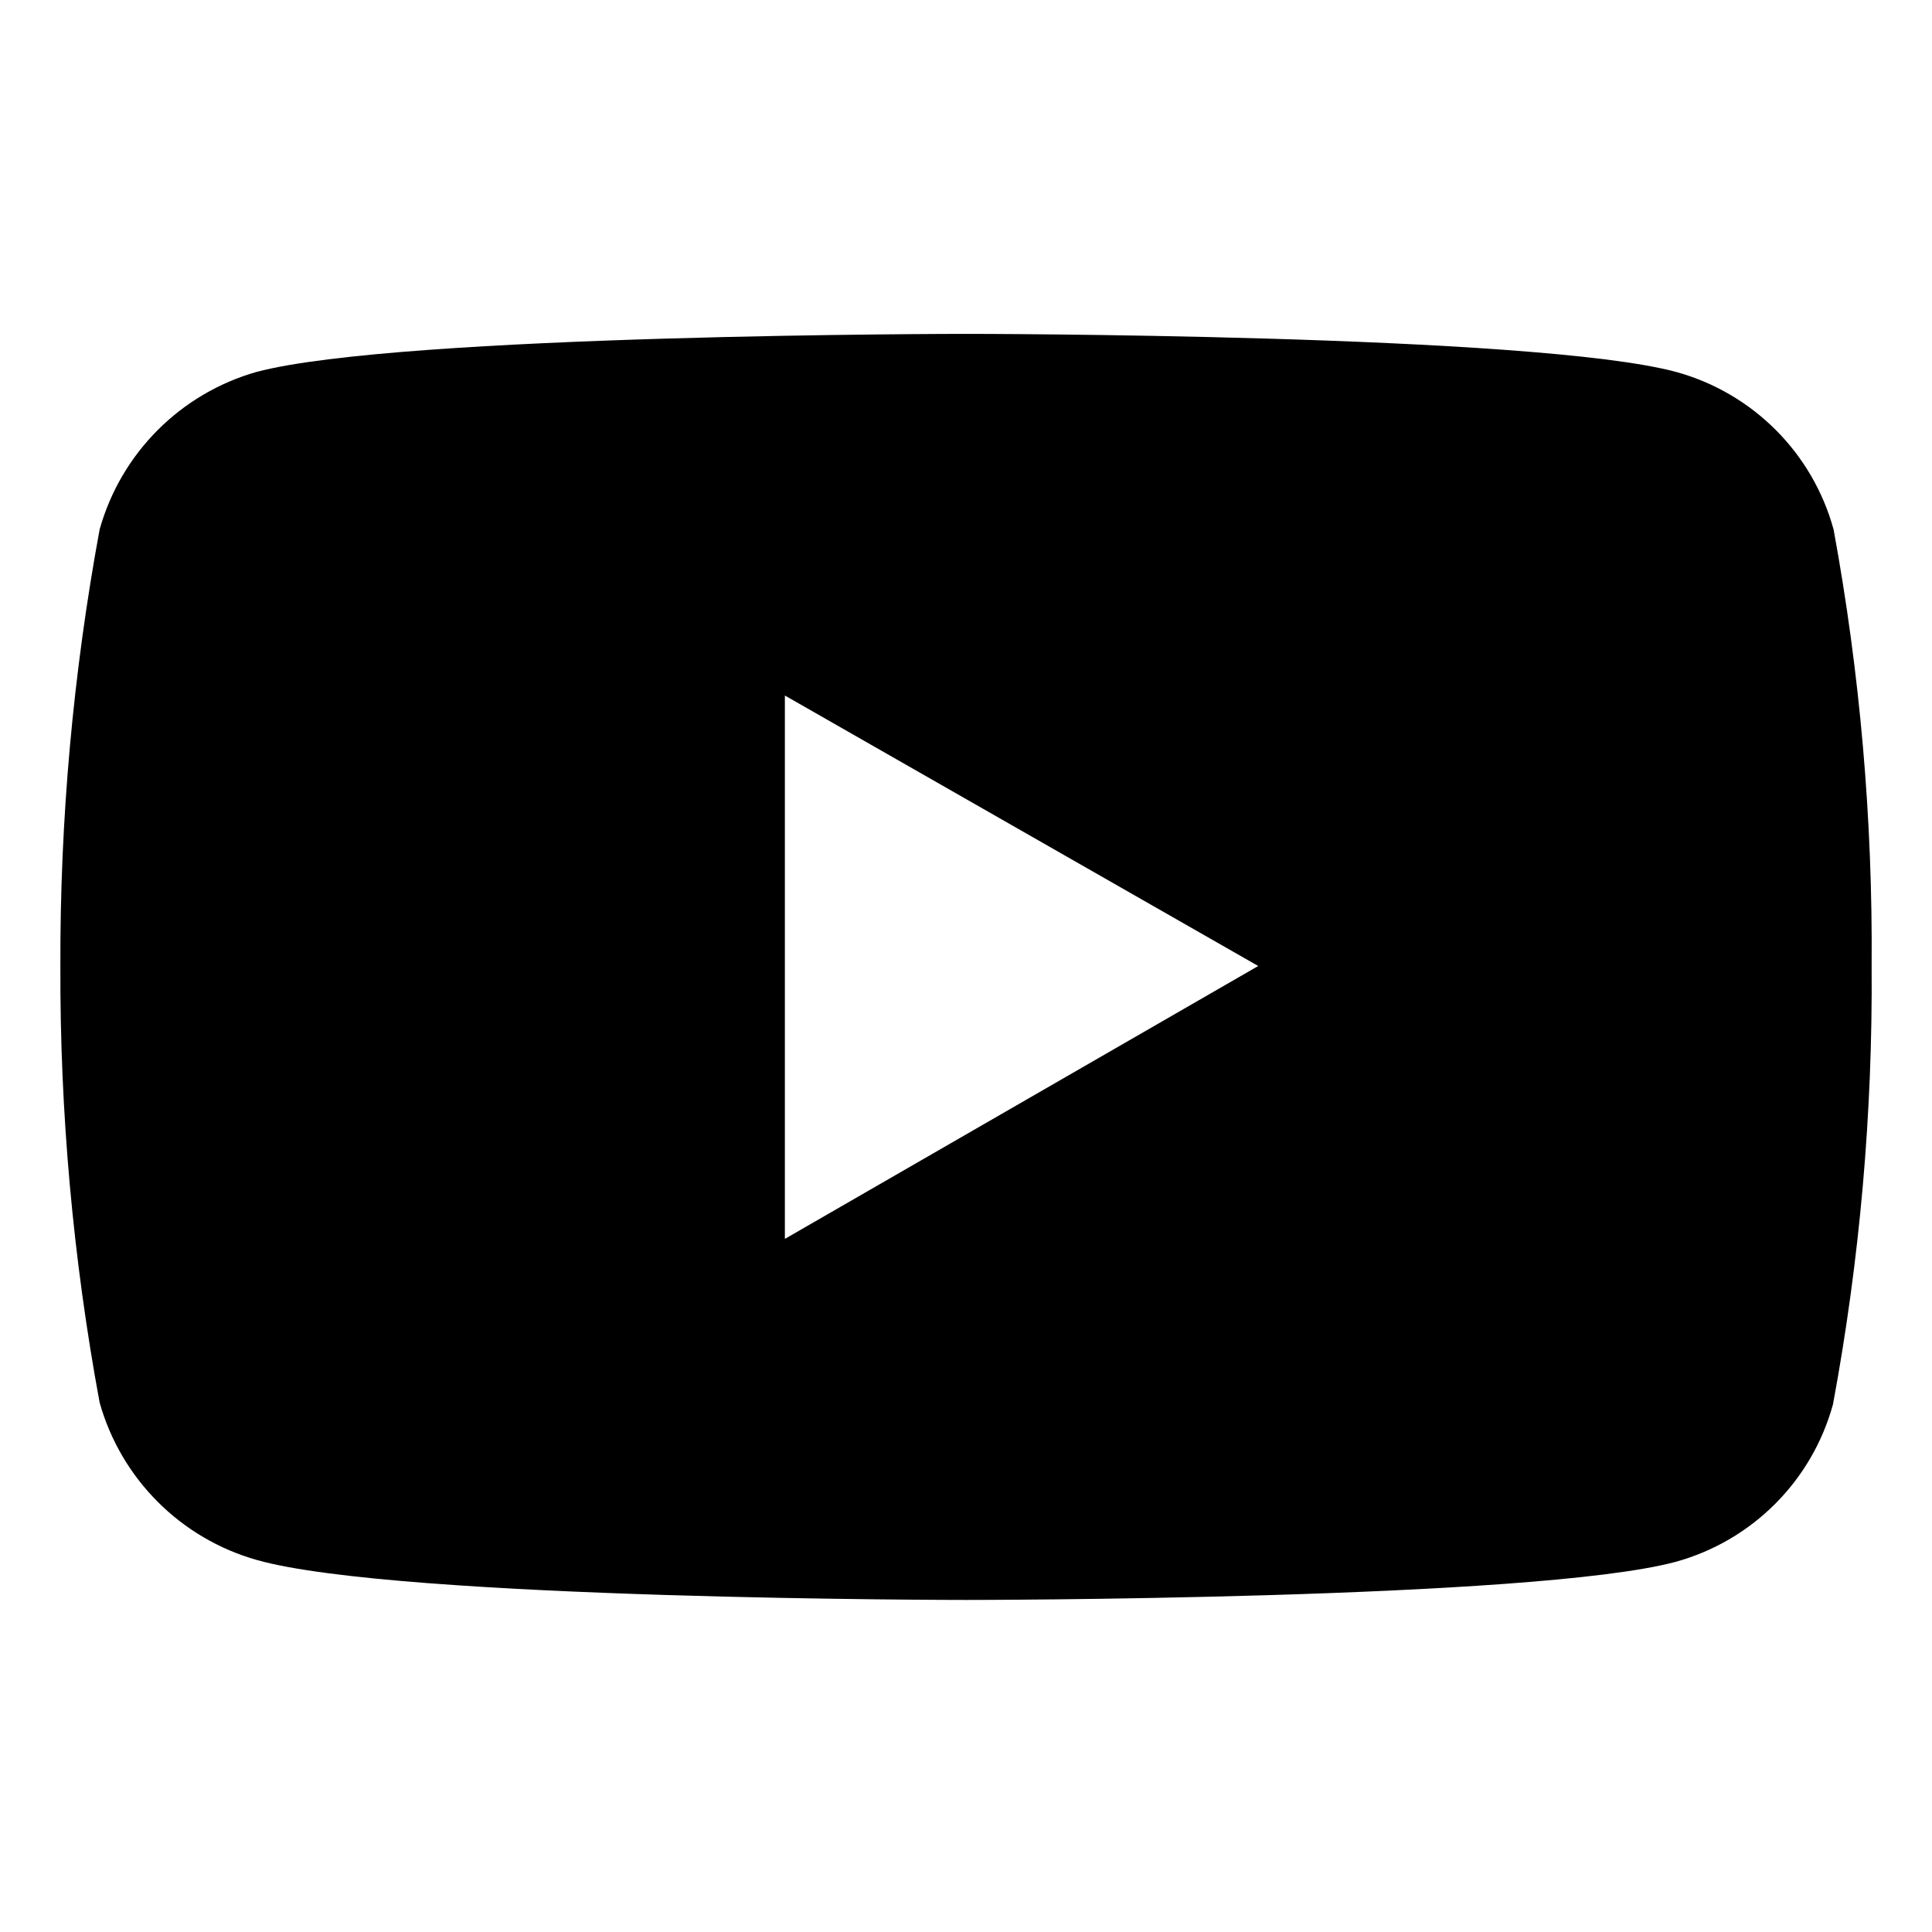
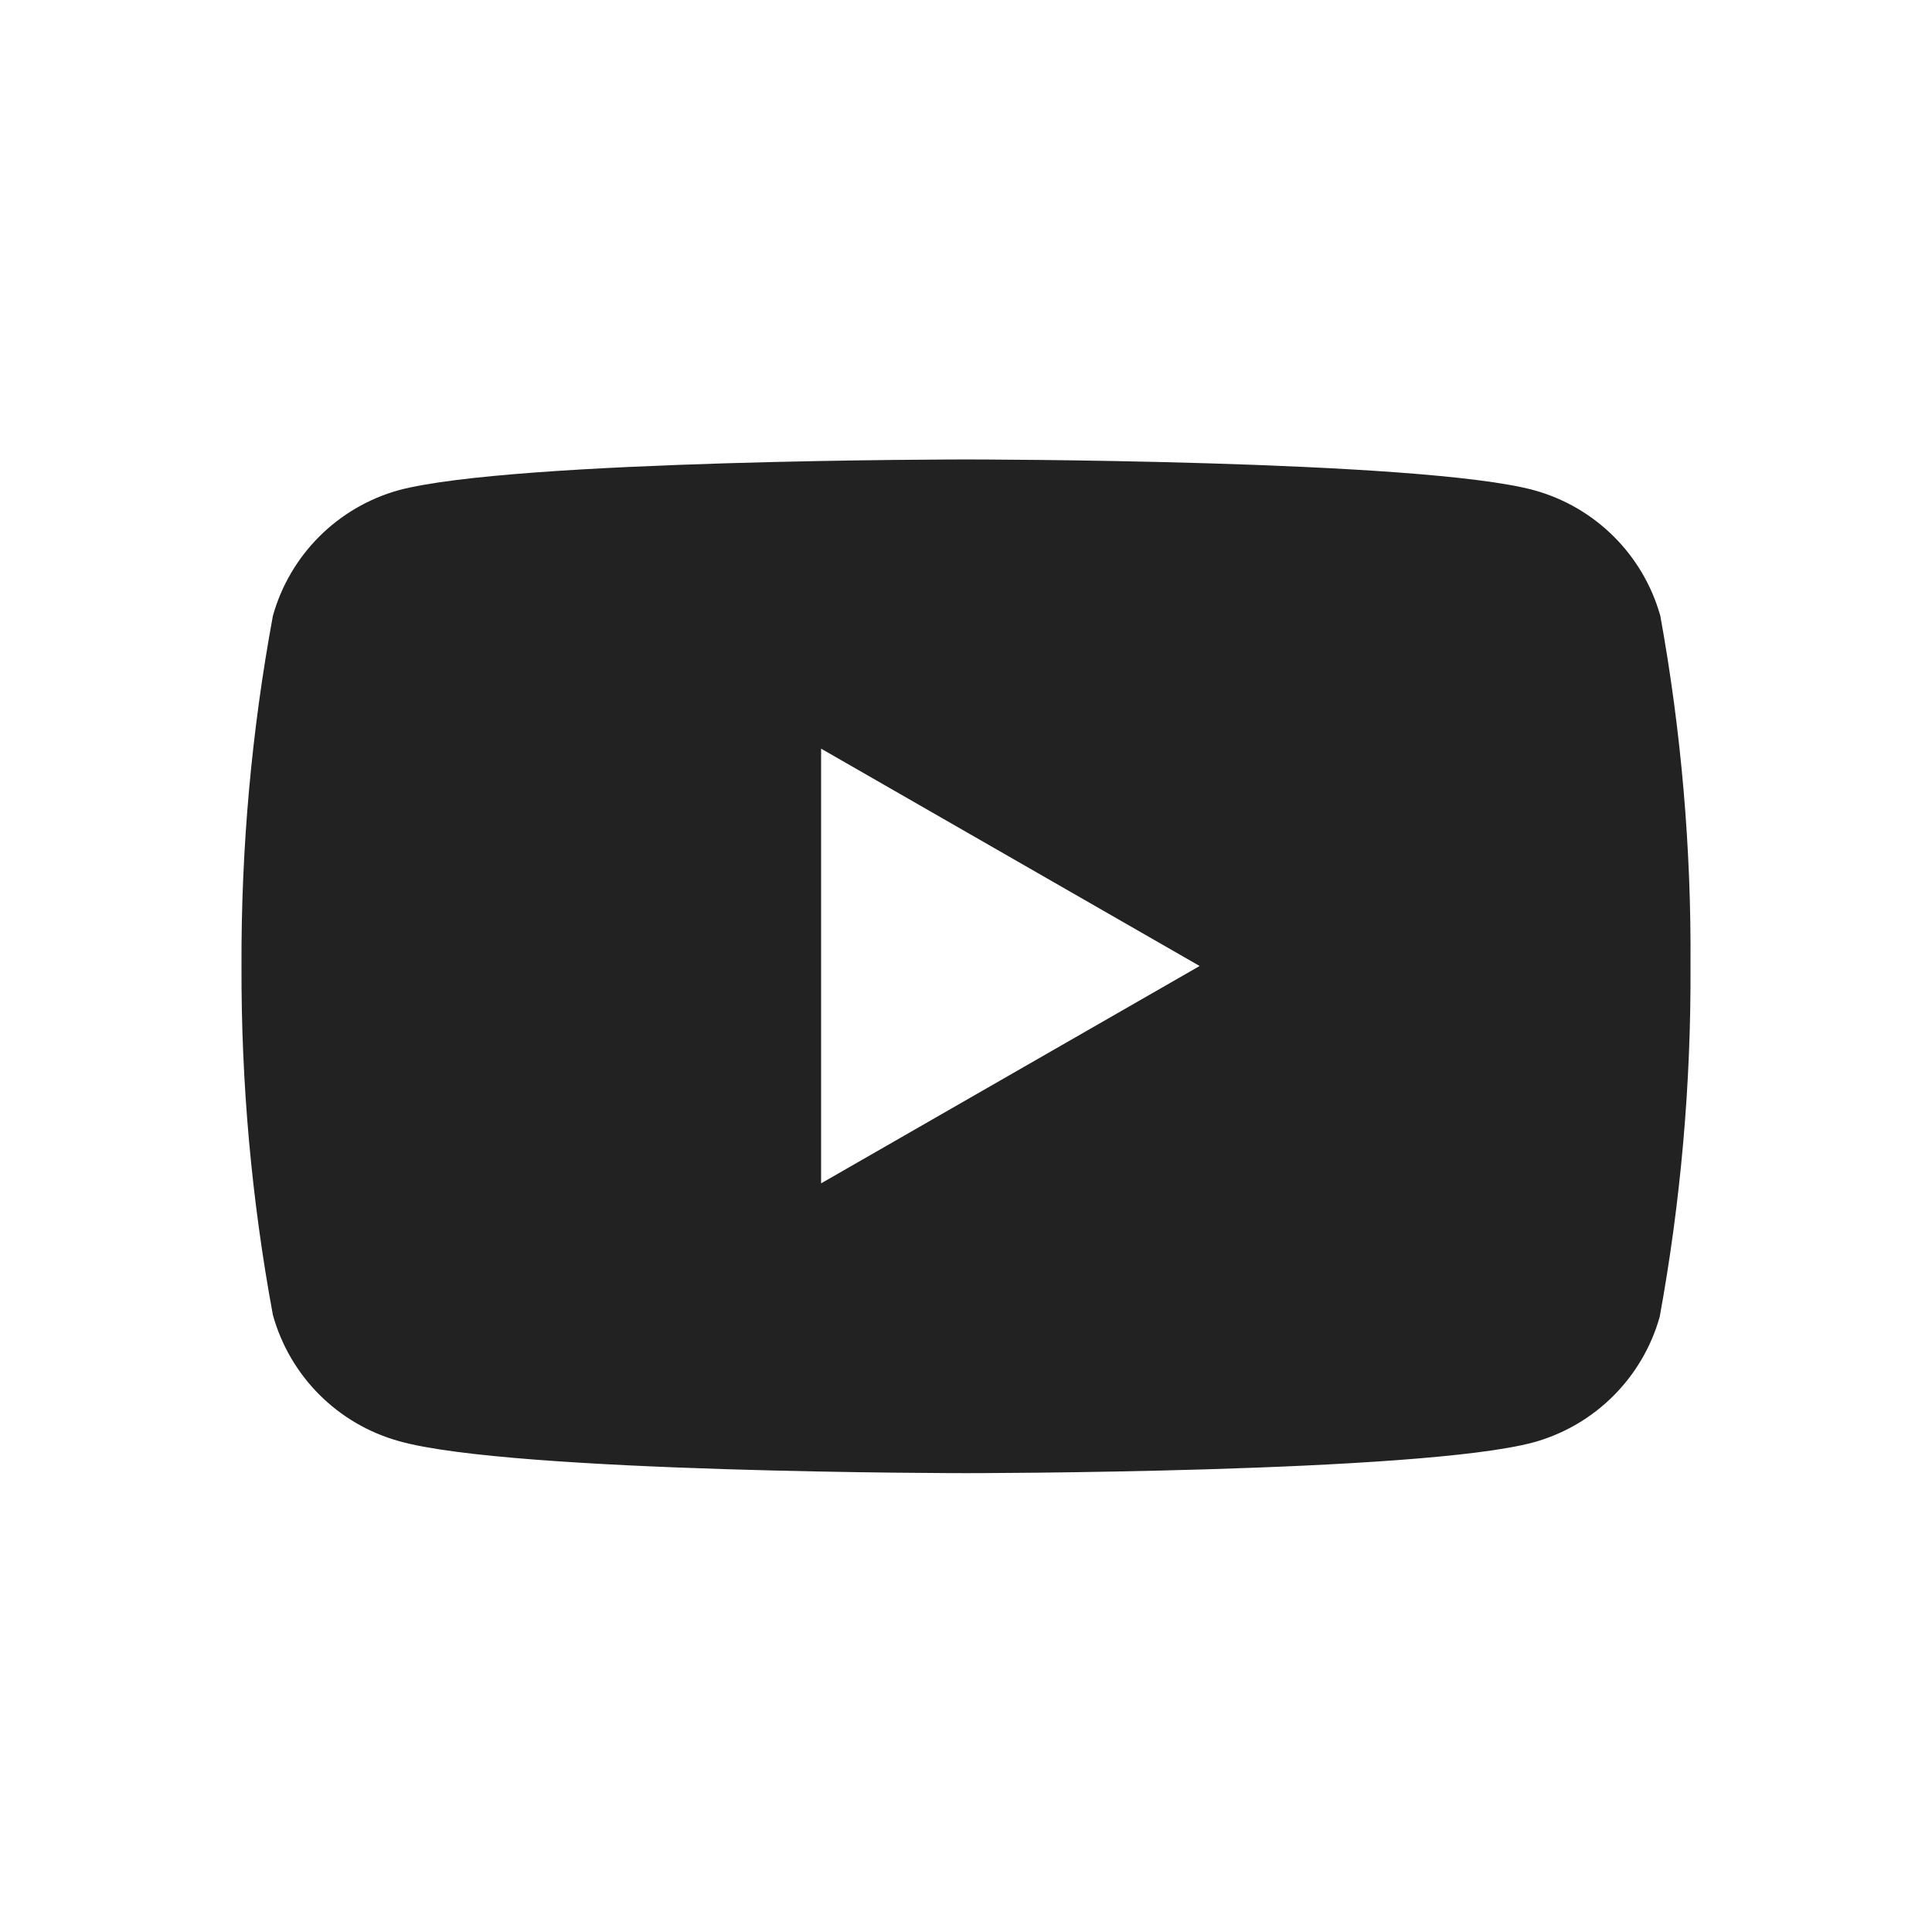
<svg xmlns="http://www.w3.org/2000/svg" viewBox="0 0 32 32">
-   <path d="M30.37,8.77a3.73,3.73,0,0,0-2.61-2.61C25.42,5.53,16,5.53,16,5.53s-9.38,0-11.75.63A3.77,3.77,0,0,0,1.65,8.77,39.21,39.21,0,0,0,1,16a39,39,0,0,0,.65,7.23,3.77,3.77,0,0,0,2.61,2.61C6.6,26.5,16,26.5,16,26.5s9.39,0,11.75-.63a3.73,3.73,0,0,0,2.61-2.61A38.18,38.18,0,0,0,31,16,38.35,38.35,0,0,0,30.37,8.77ZM13,20.52v-9L20.84,16Z" />
+   <path fill="#222" d="M27.5,10.2a3,3,0,0,0-2.09-2.08C23.54,7.61,16,7.61,16,7.61s-7.5,0-9.4.51A3,3,0,0,0,4.52,10.2,31.25,31.25,0,0,0,4,16a31.14,31.14,0,0,0,.52,5.78,3,3,0,0,0,2.09,2.09c1.87.53,9.39.53,9.39.53s7.51,0,9.4-.51a3,3,0,0,0,2.09-2.08A31.46,31.46,0,0,0,28,16,31.23,31.23,0,0,0,27.5,10.2ZM13.6,19.6V12.4L19.87,16Z" />
</svg>
